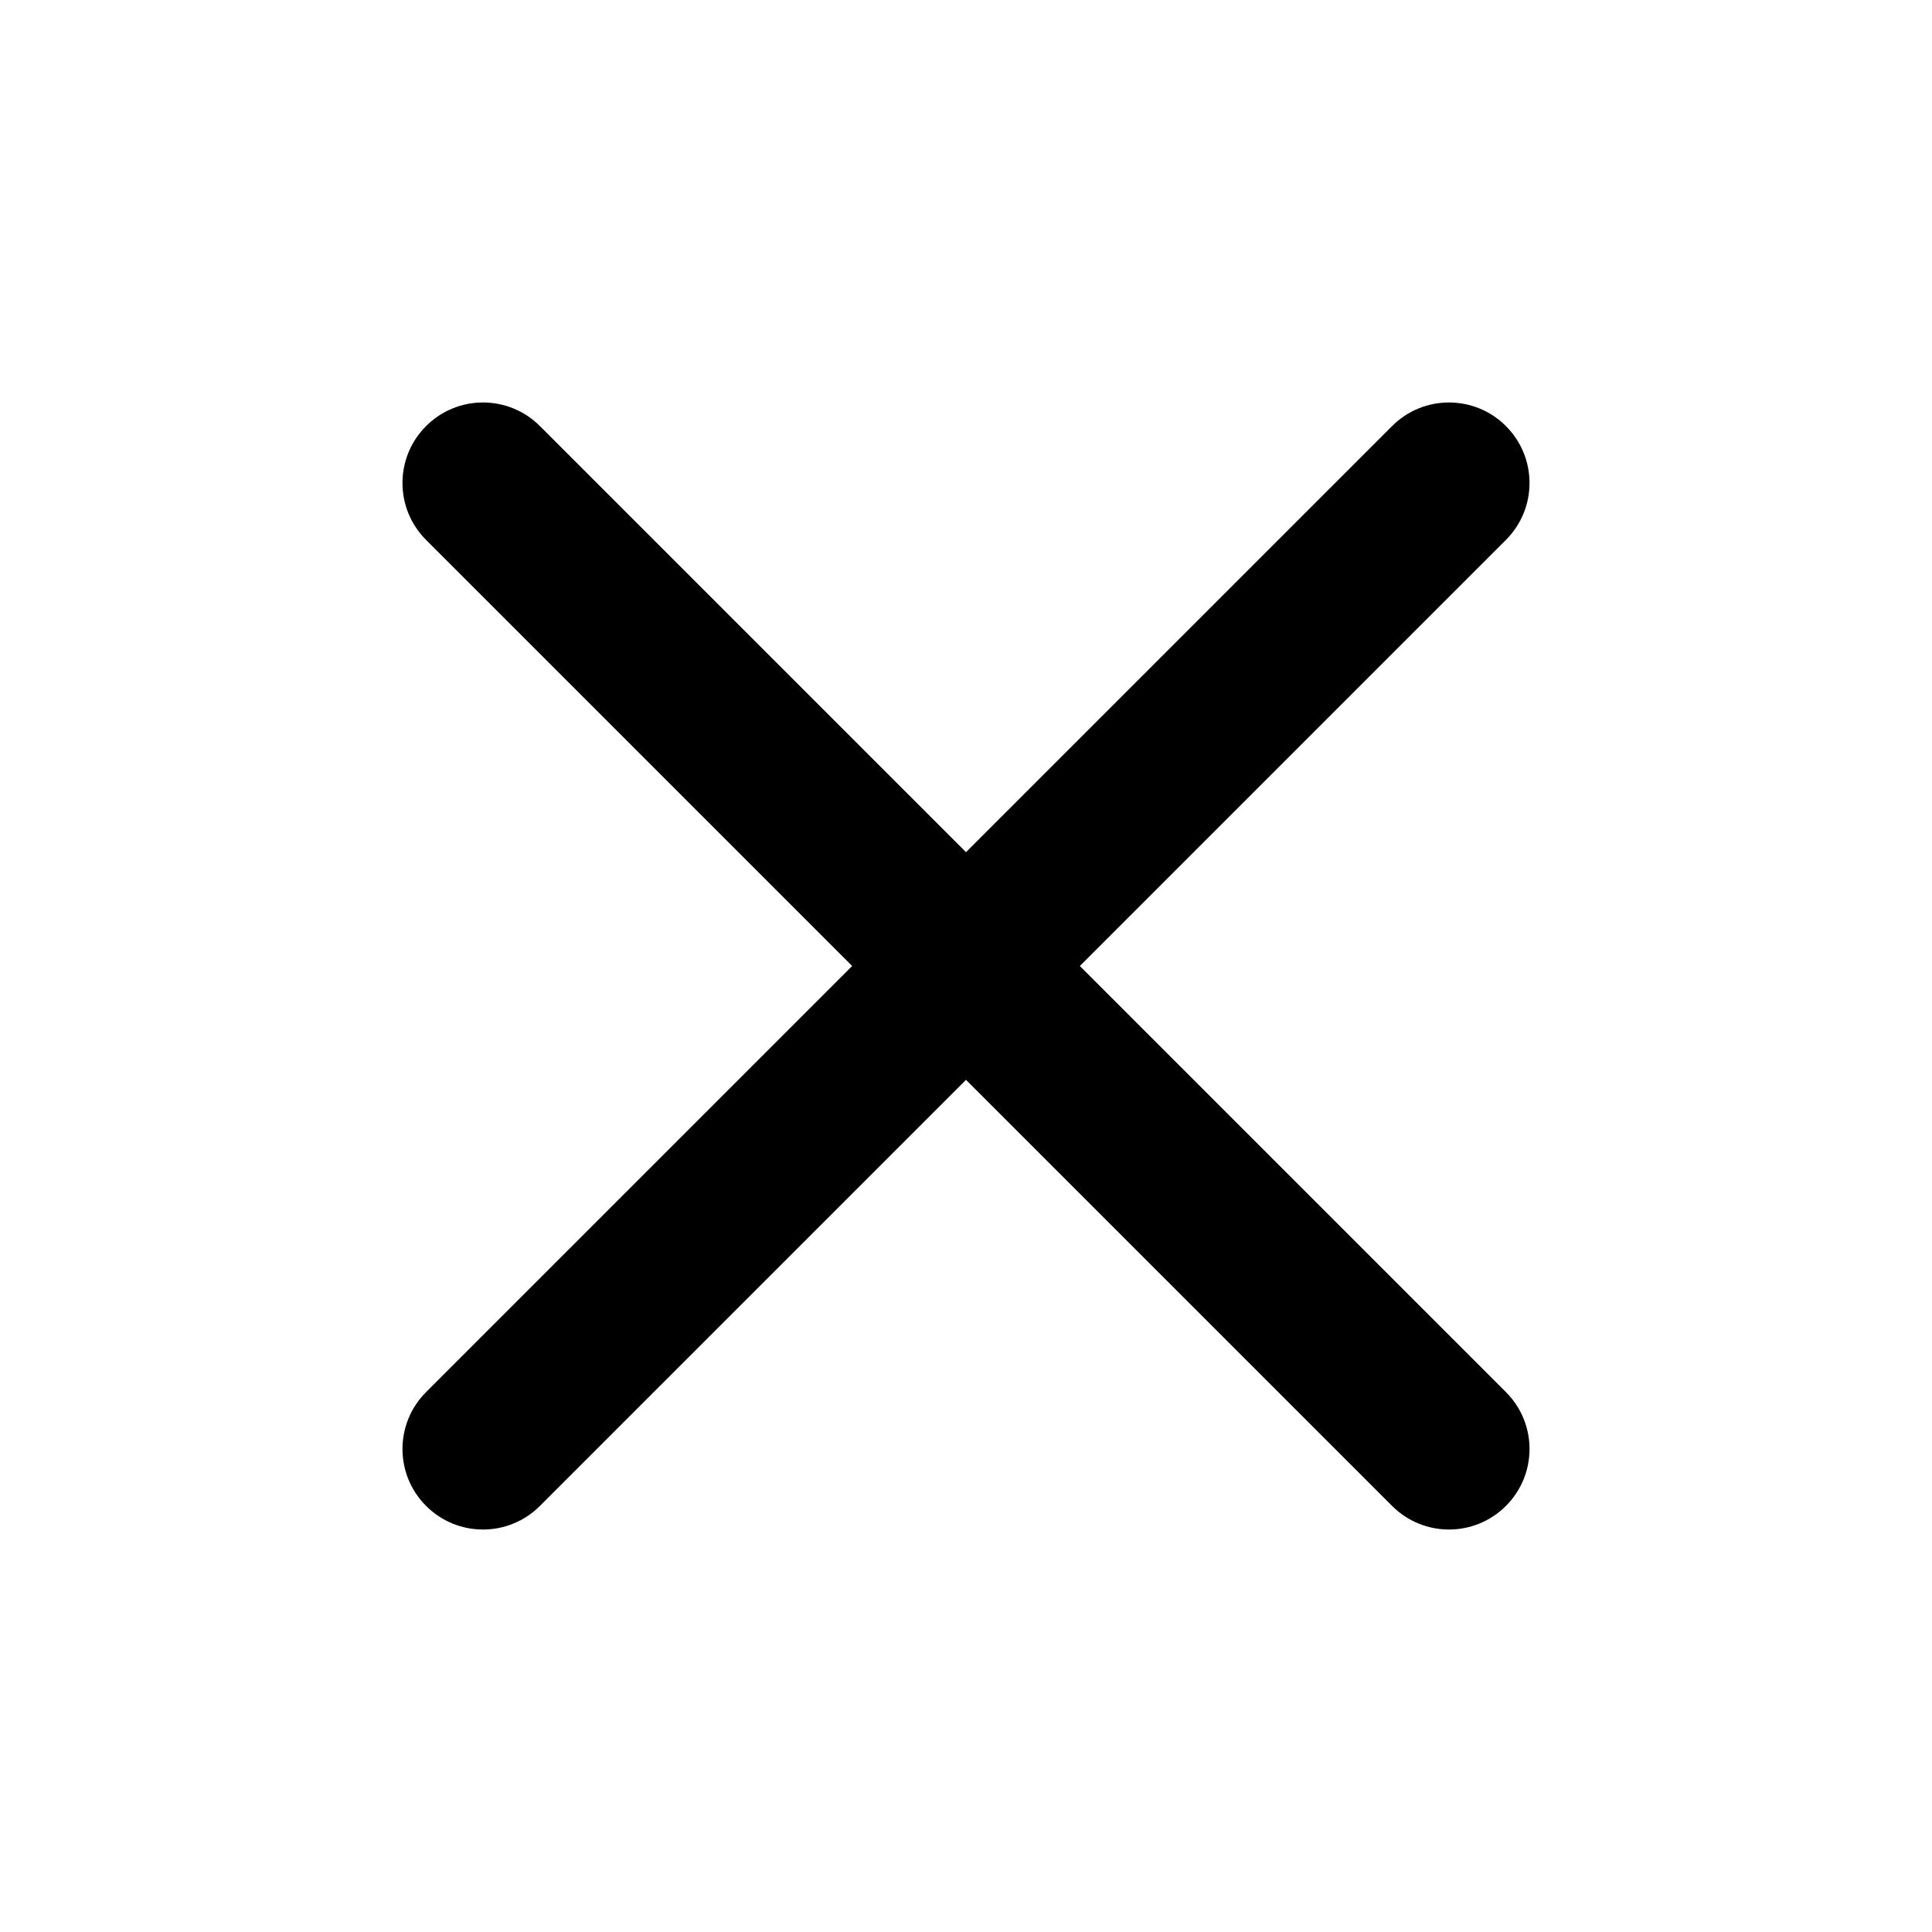
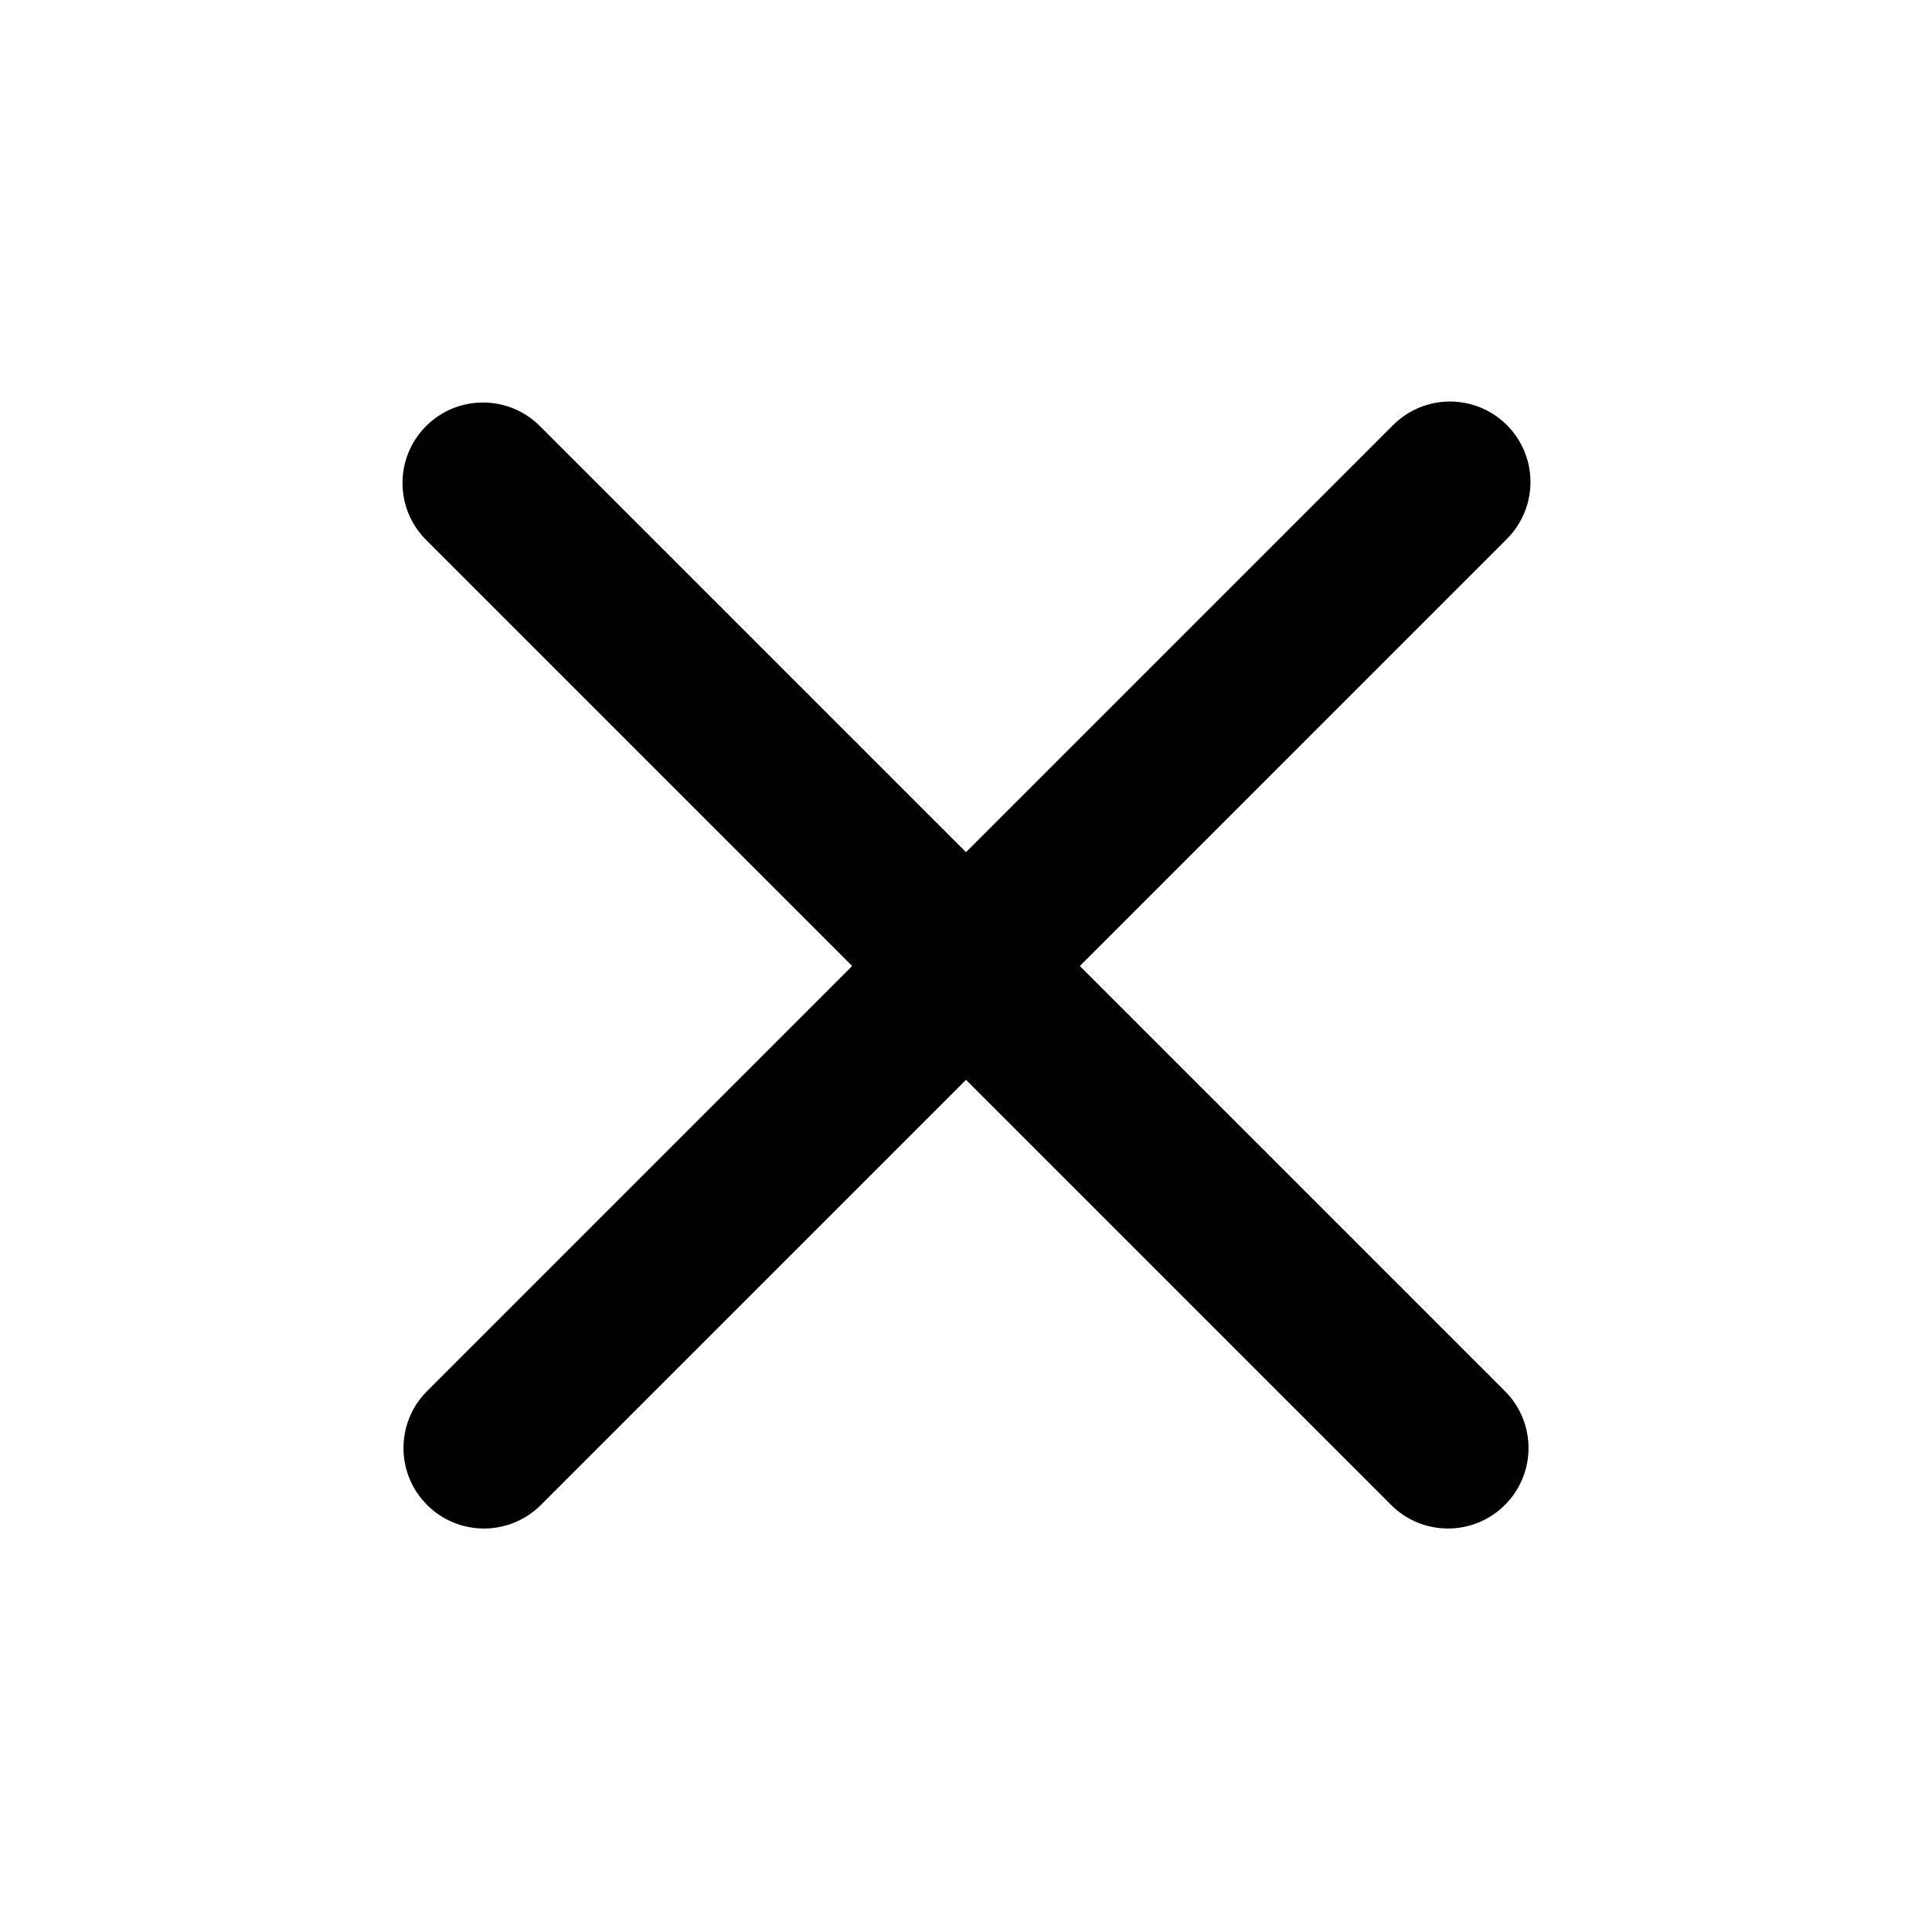
- <svg xmlns="http://www.w3.org/2000/svg" width="24" height="24" viewBox="0 0 24 24" fill="none">
-   <path fill-rule="evenodd" clip-rule="evenodd" d="M5.293 5.293C5.683 4.902 6.317 4.902 6.707 5.293L12 10.586L17.293 5.293C17.683 4.902 18.317 4.902 18.707 5.293C19.098 5.683 19.098 6.317 18.707 6.707L13.414 12L18.707 17.293C19.098 17.683 19.098 18.317 18.707 18.707C18.317 19.098 17.683 19.098 17.293 18.707L12 13.414L6.707 18.707C6.317 19.098 5.683 19.098 5.293 18.707C4.902 18.317 4.902 17.683 5.293 17.293L10.586 12L5.293 6.707C4.902 6.317 4.902 5.683 5.293 5.293Z" fill="black" />
+ <svg xmlns="http://www.w3.org/2000/svg" width="24" height="24" fill="none">
+   <path fill-rule="evenodd" clip-rule="evenodd" d="M5.293 5.293a1 1 0 0 1 1.414 0L12 10.586l5.293-5.293a1 1 0 1 1 1.414 1.414L13.414 12l5.293 5.293a1 1 0 0 1-1.414 1.414L12 13.414l-5.293 5.293a1 1 0 0 1-1.414-1.414L10.586 12 5.293 6.707a1 1 0 0 1 0-1.414z" fill="#000" />
</svg>
